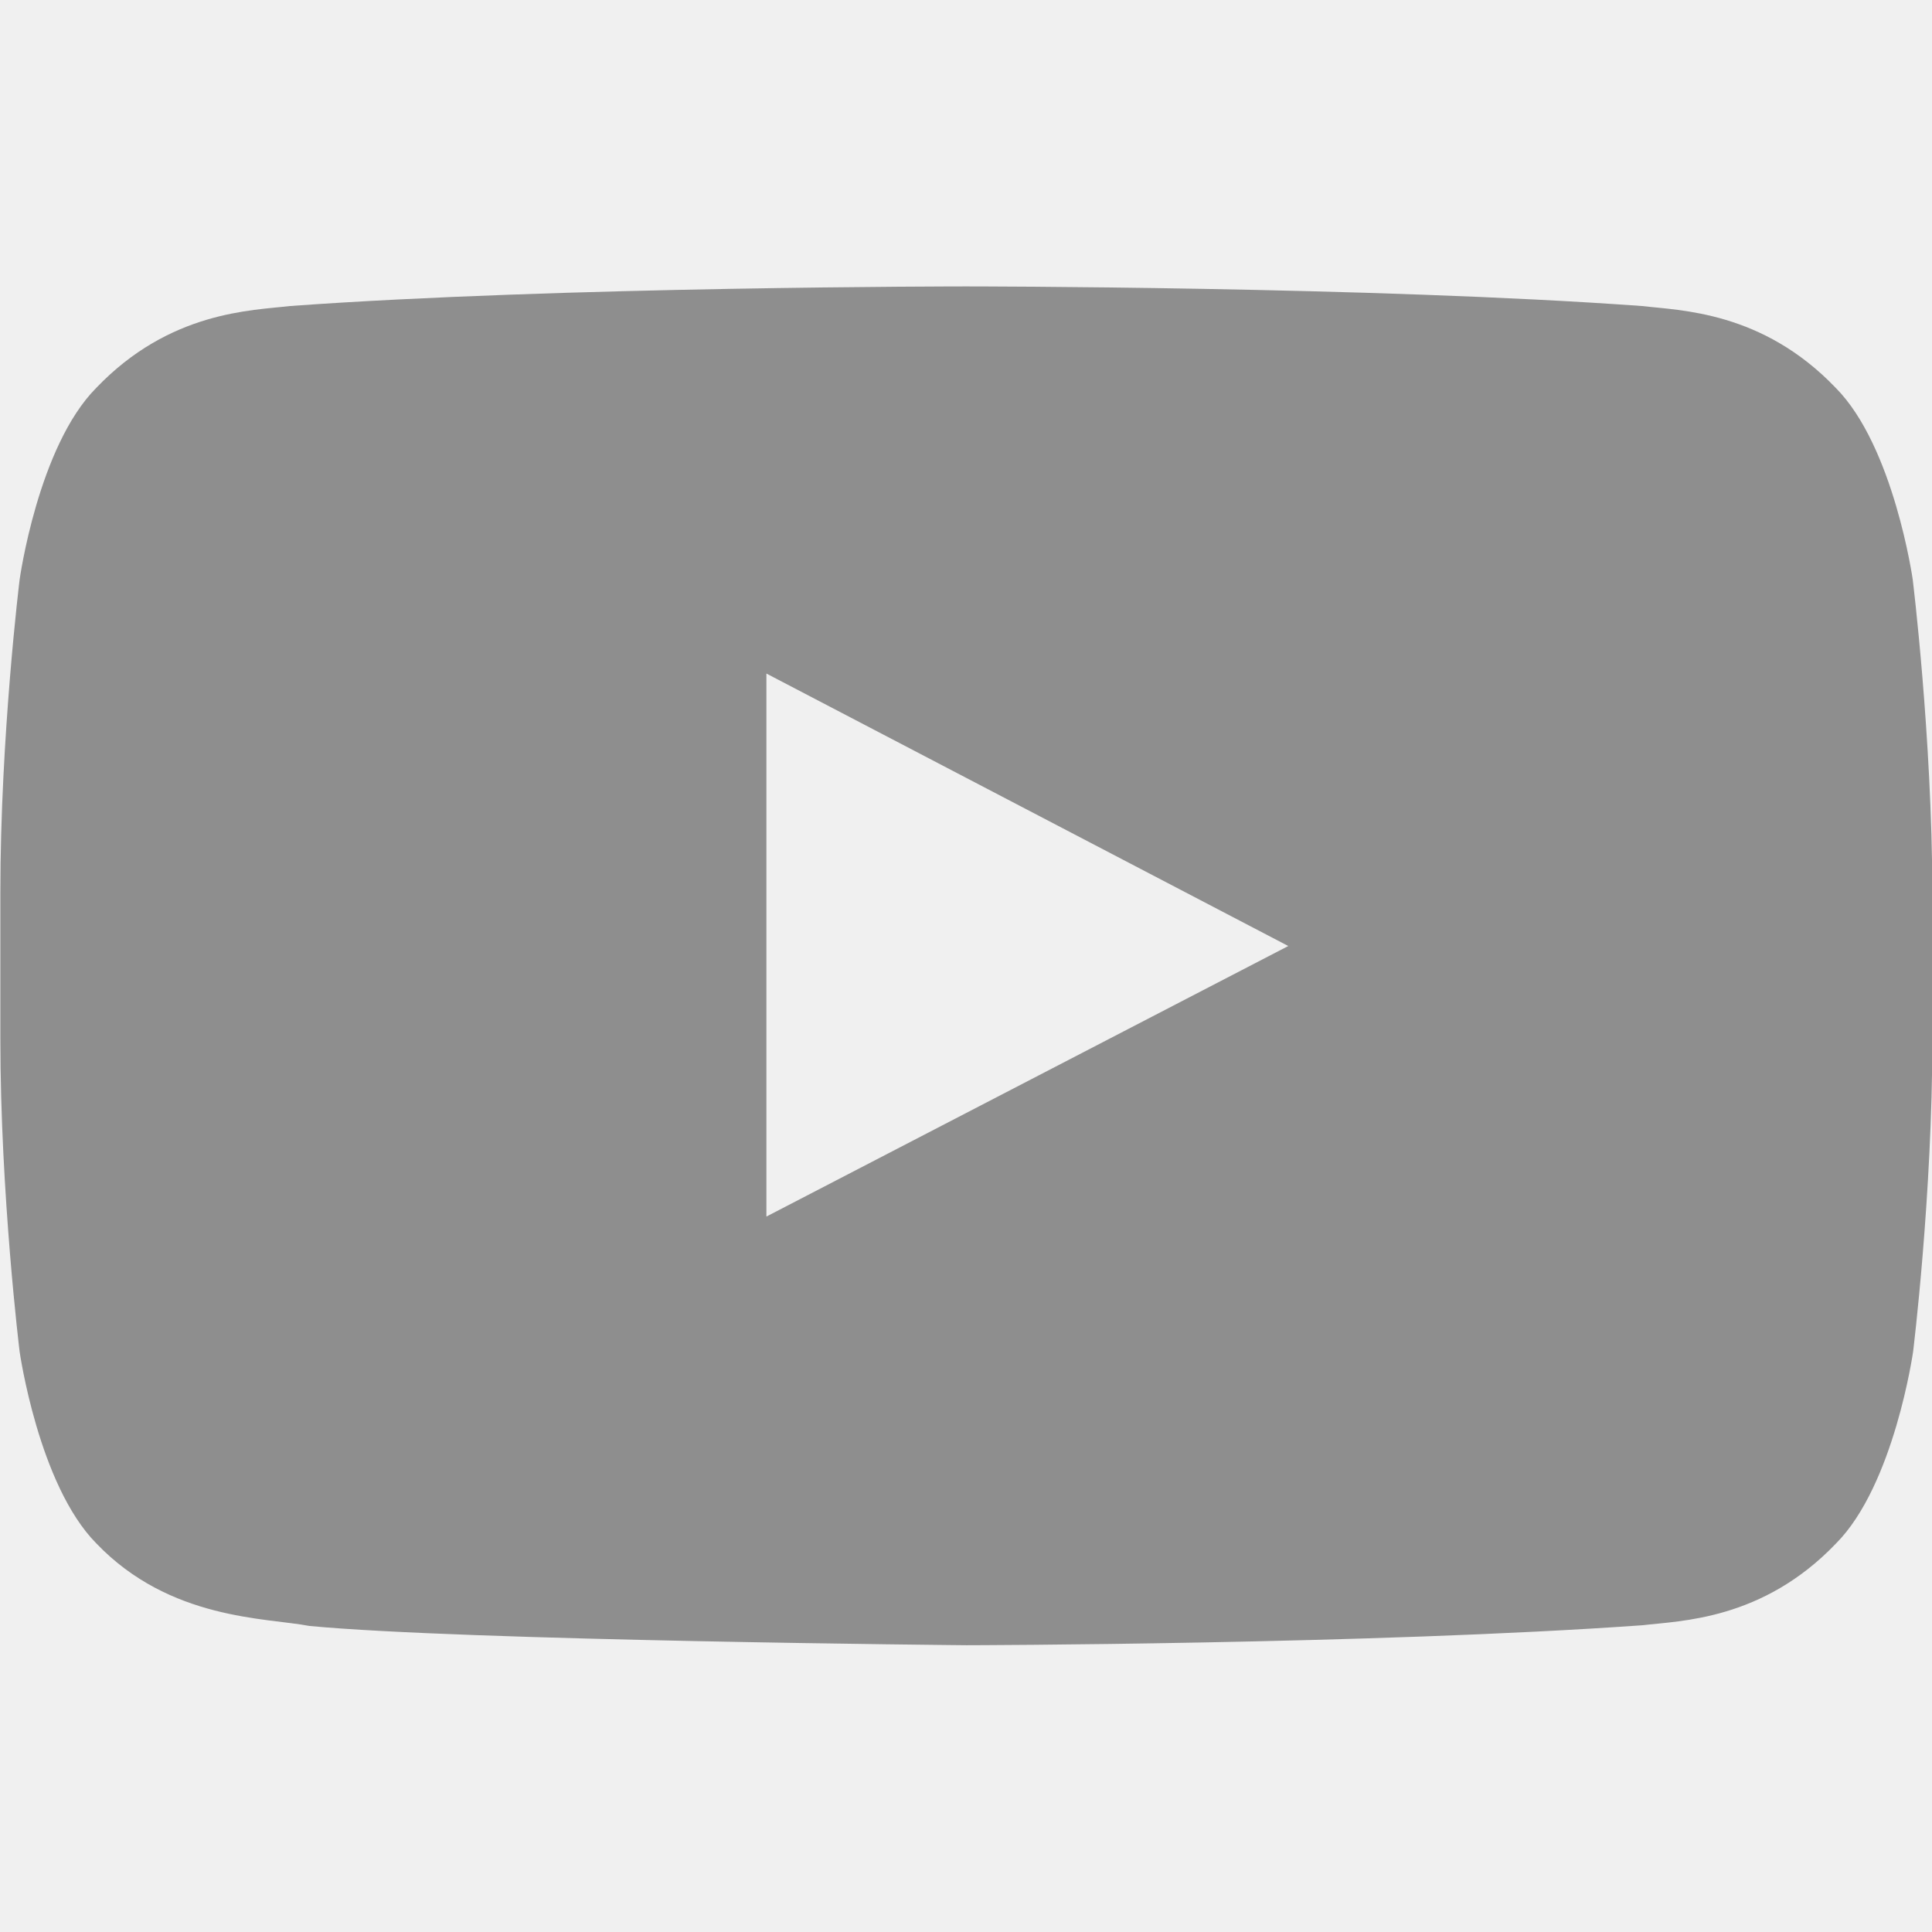
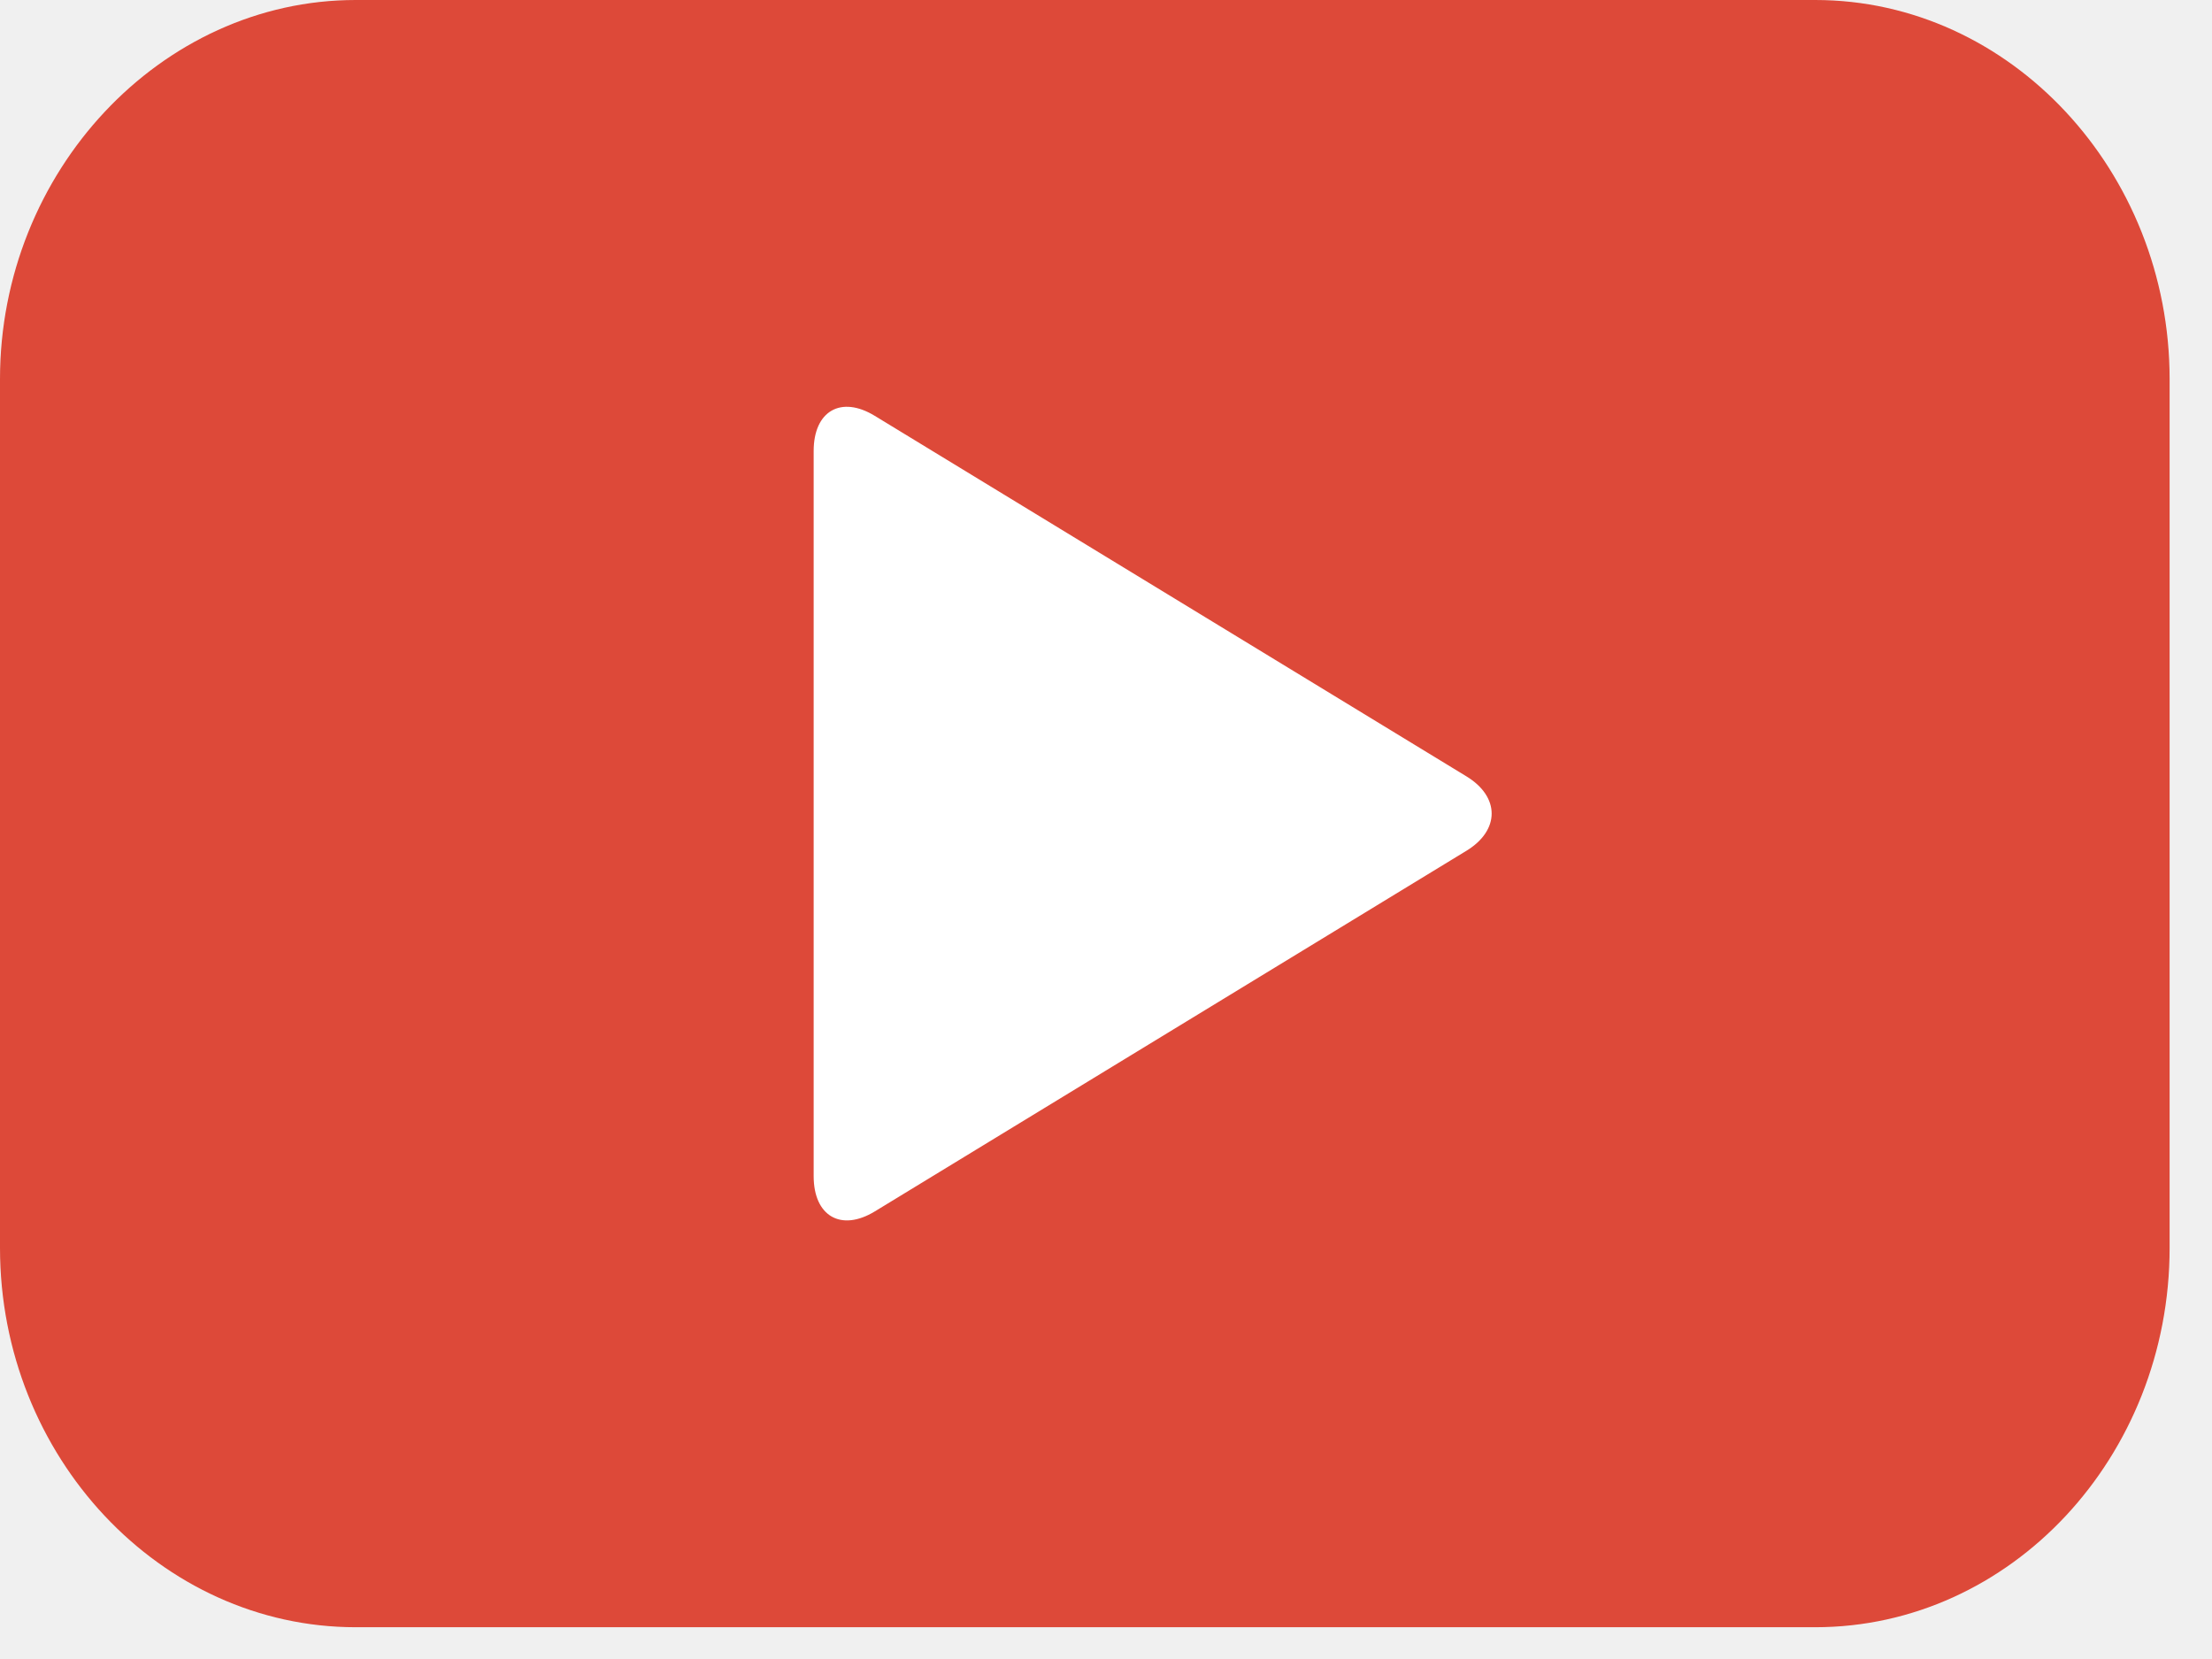
- <svg xmlns="http://www.w3.org/2000/svg" version="1.1" width="32" height="32" viewBox="0 0 32 32">
-   <style type="text/css">
- 	.st0{fill:#8e8e8e;}
- </style>
-   <path class="st0" d="M31.681 9.6c0 0-0.313-2.206-1.275-3.175-1.219-1.275-2.581-1.281-3.206-1.356-4.475-0.325-11.194-0.325-11.194-0.325h-0.012c0 0-6.719 0-11.194 0.325-0.625 0.075-1.987 0.081-3.206 1.356-0.963 0.969-1.269 3.175-1.269 3.175s-0.319 2.588-0.319 5.181v2.425c0 2.587 0.319 5.181 0.319 5.181s0.313 2.206 1.269 3.175c1.219 1.275 2.819 1.231 3.531 1.369 2.563 0.244 10.881 0.319 10.881 0.319s6.725-0.012 11.2-0.331c0.625-0.075 1.988-0.081 3.206-1.356 0.962-0.969 1.275-3.175 1.275-3.175s0.319-2.587 0.319-5.181v-2.425c-0.006-2.588-0.325-5.181-0.325-5.181zM12.694 20.15v-8.994l8.644 4.513-8.644 4.481z" />
+ <svg xmlns="http://www.w3.org/2000/svg" width="100%" height="100%" viewBox="0 0 44 33" version="1.1" xml:space="preserve" style="fill-rule:evenodd;clip-rule:evenodd;stroke-linejoin:round;stroke-miterlimit:1.414;">
+   <rect x="12.51" y="7" width="20.25" height="20" style="fill:#fff;" />
+   <path d="M29.168,16.924l-11.767,7.173c-0.671,0.408 -1.216,0.095 -1.216,-0.703l0,-14.422c0,-0.798 0.545,-1.11 1.216,-0.7l11.767,7.17c0.671,0.408 0.671,1.074 0,1.482m6.94,-16.924l-29.033,0c-3.877,0 -7.075,3.416 -7.075,7.541l0,17.28c0,4.16 3.198,7.547 7.075,7.547l29.033,0c3.885,0 7.049,-3.387 7.049,-7.547l0,-17.28c0,-4.125 -3.164,-7.541 -7.049,-7.541" style="fill:#dd4939;fill-rule:nonzero;" />
</svg>
